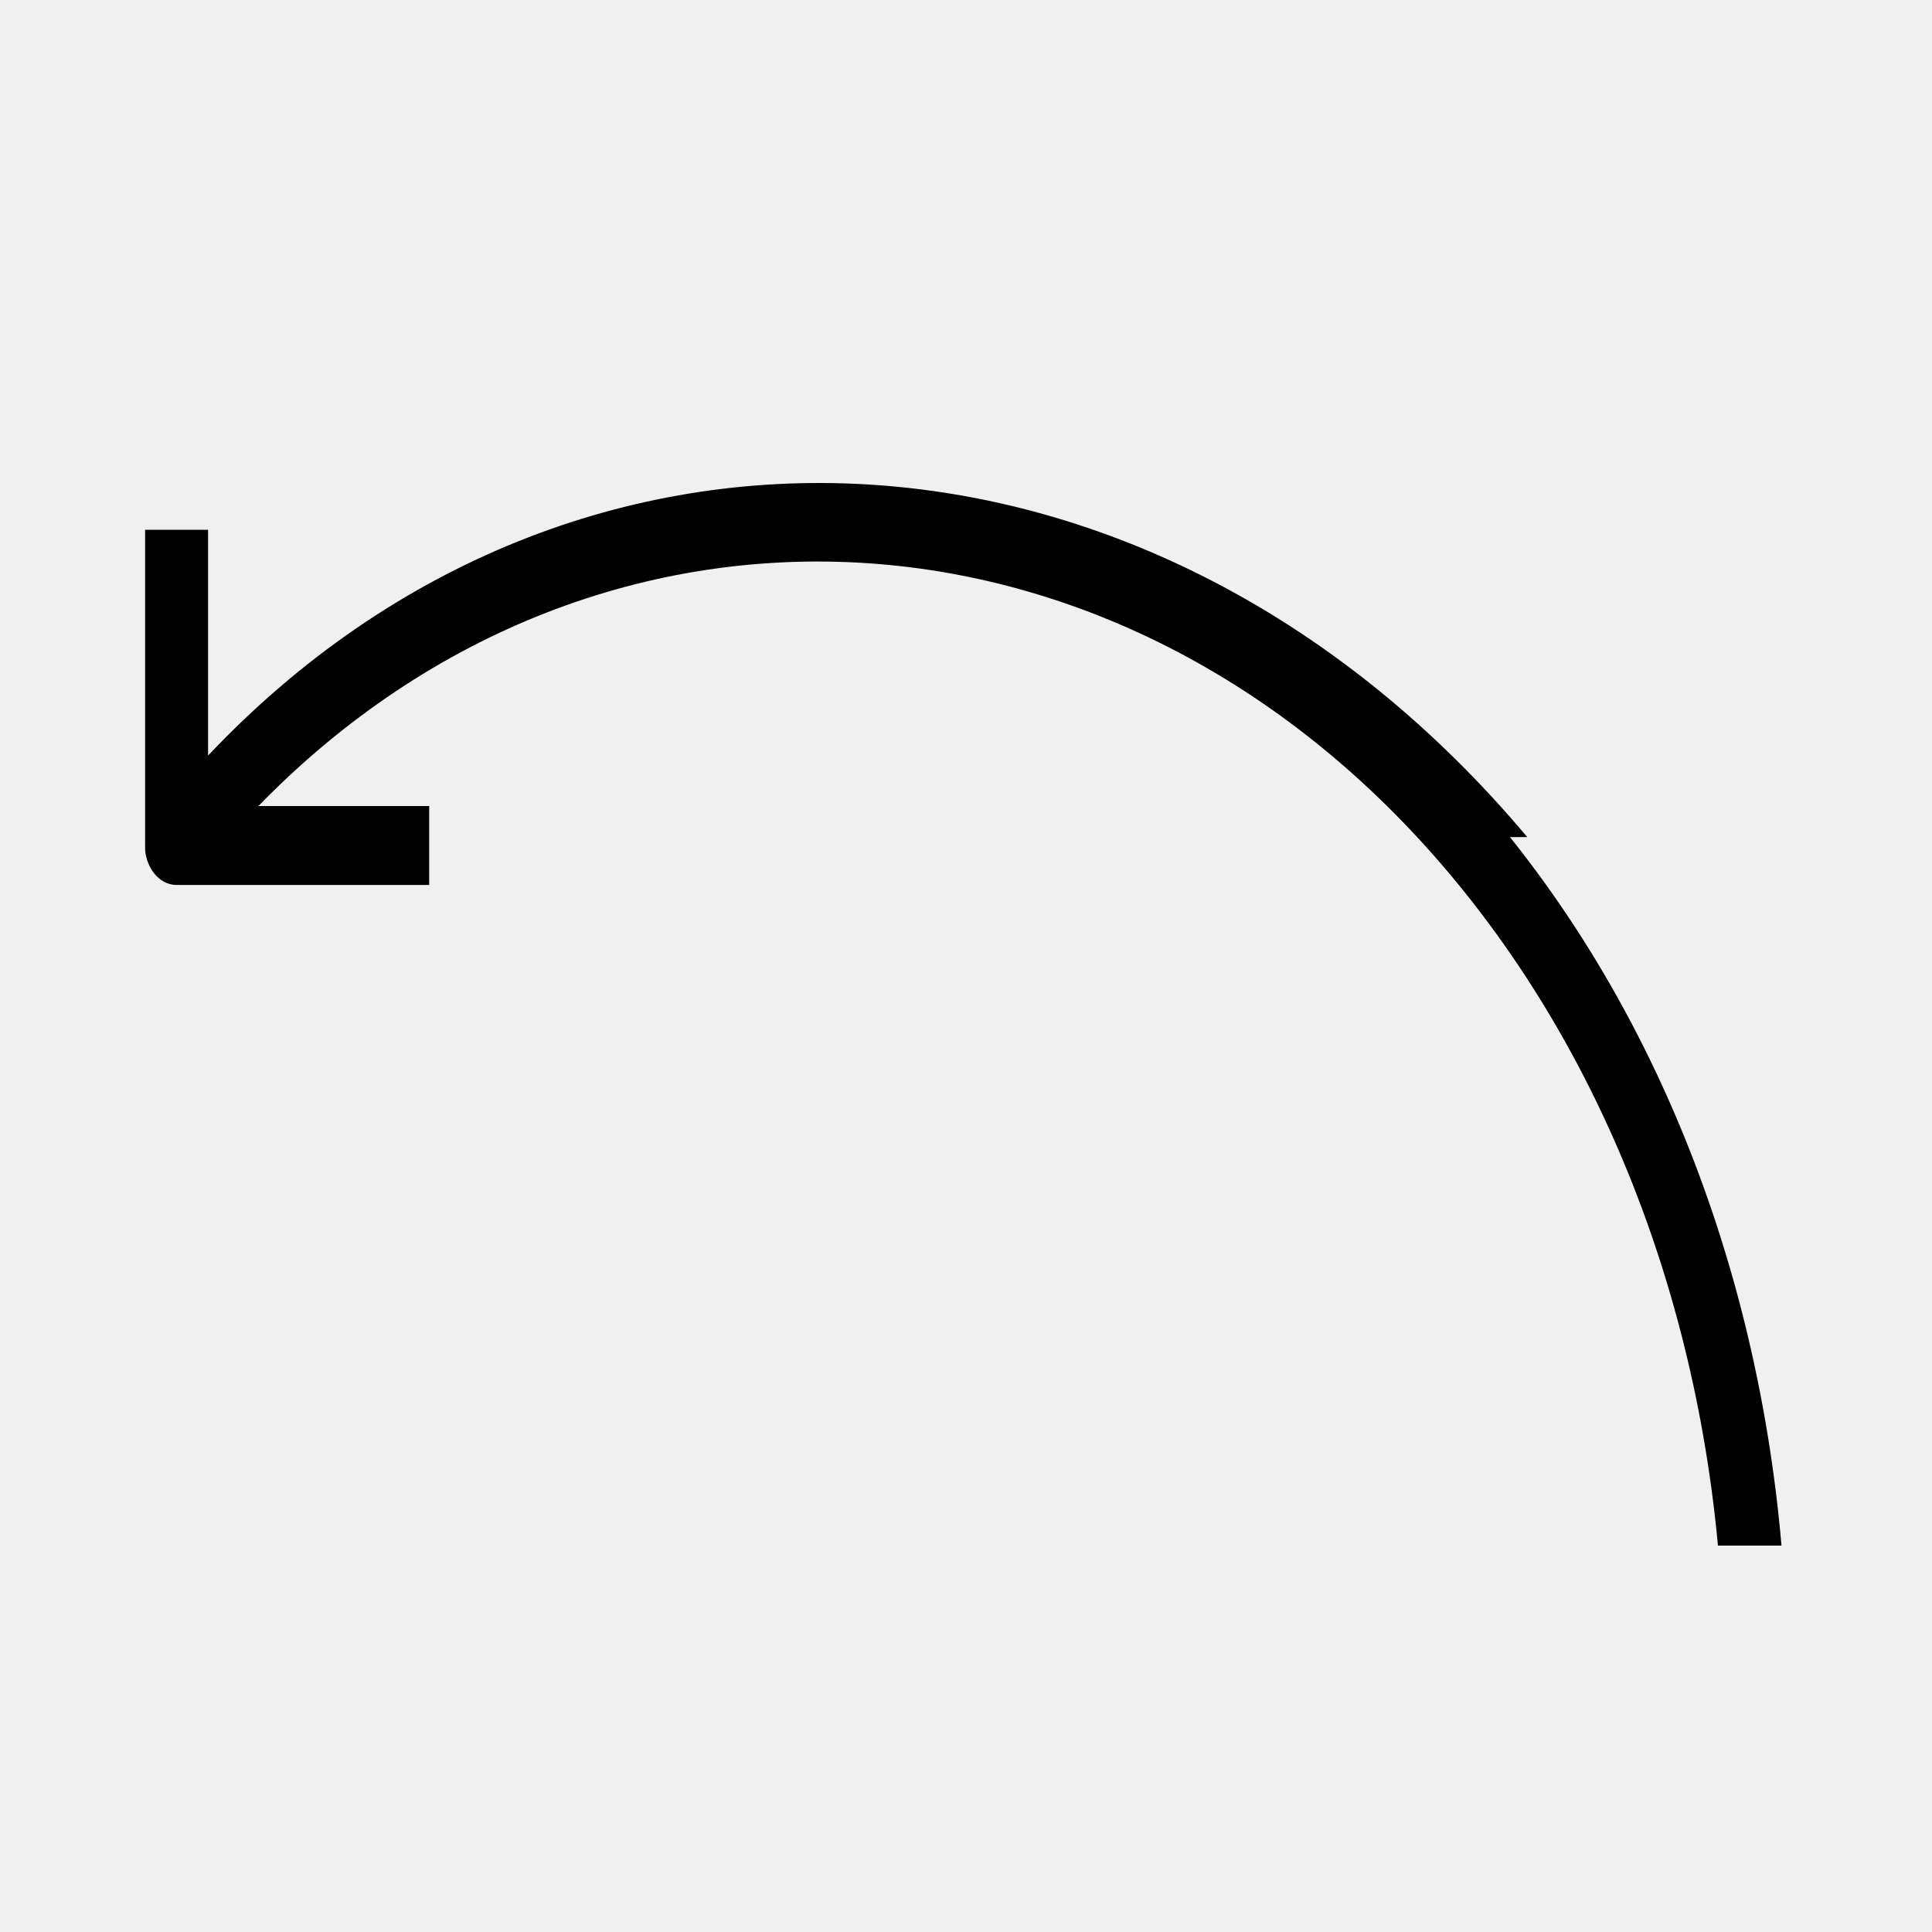
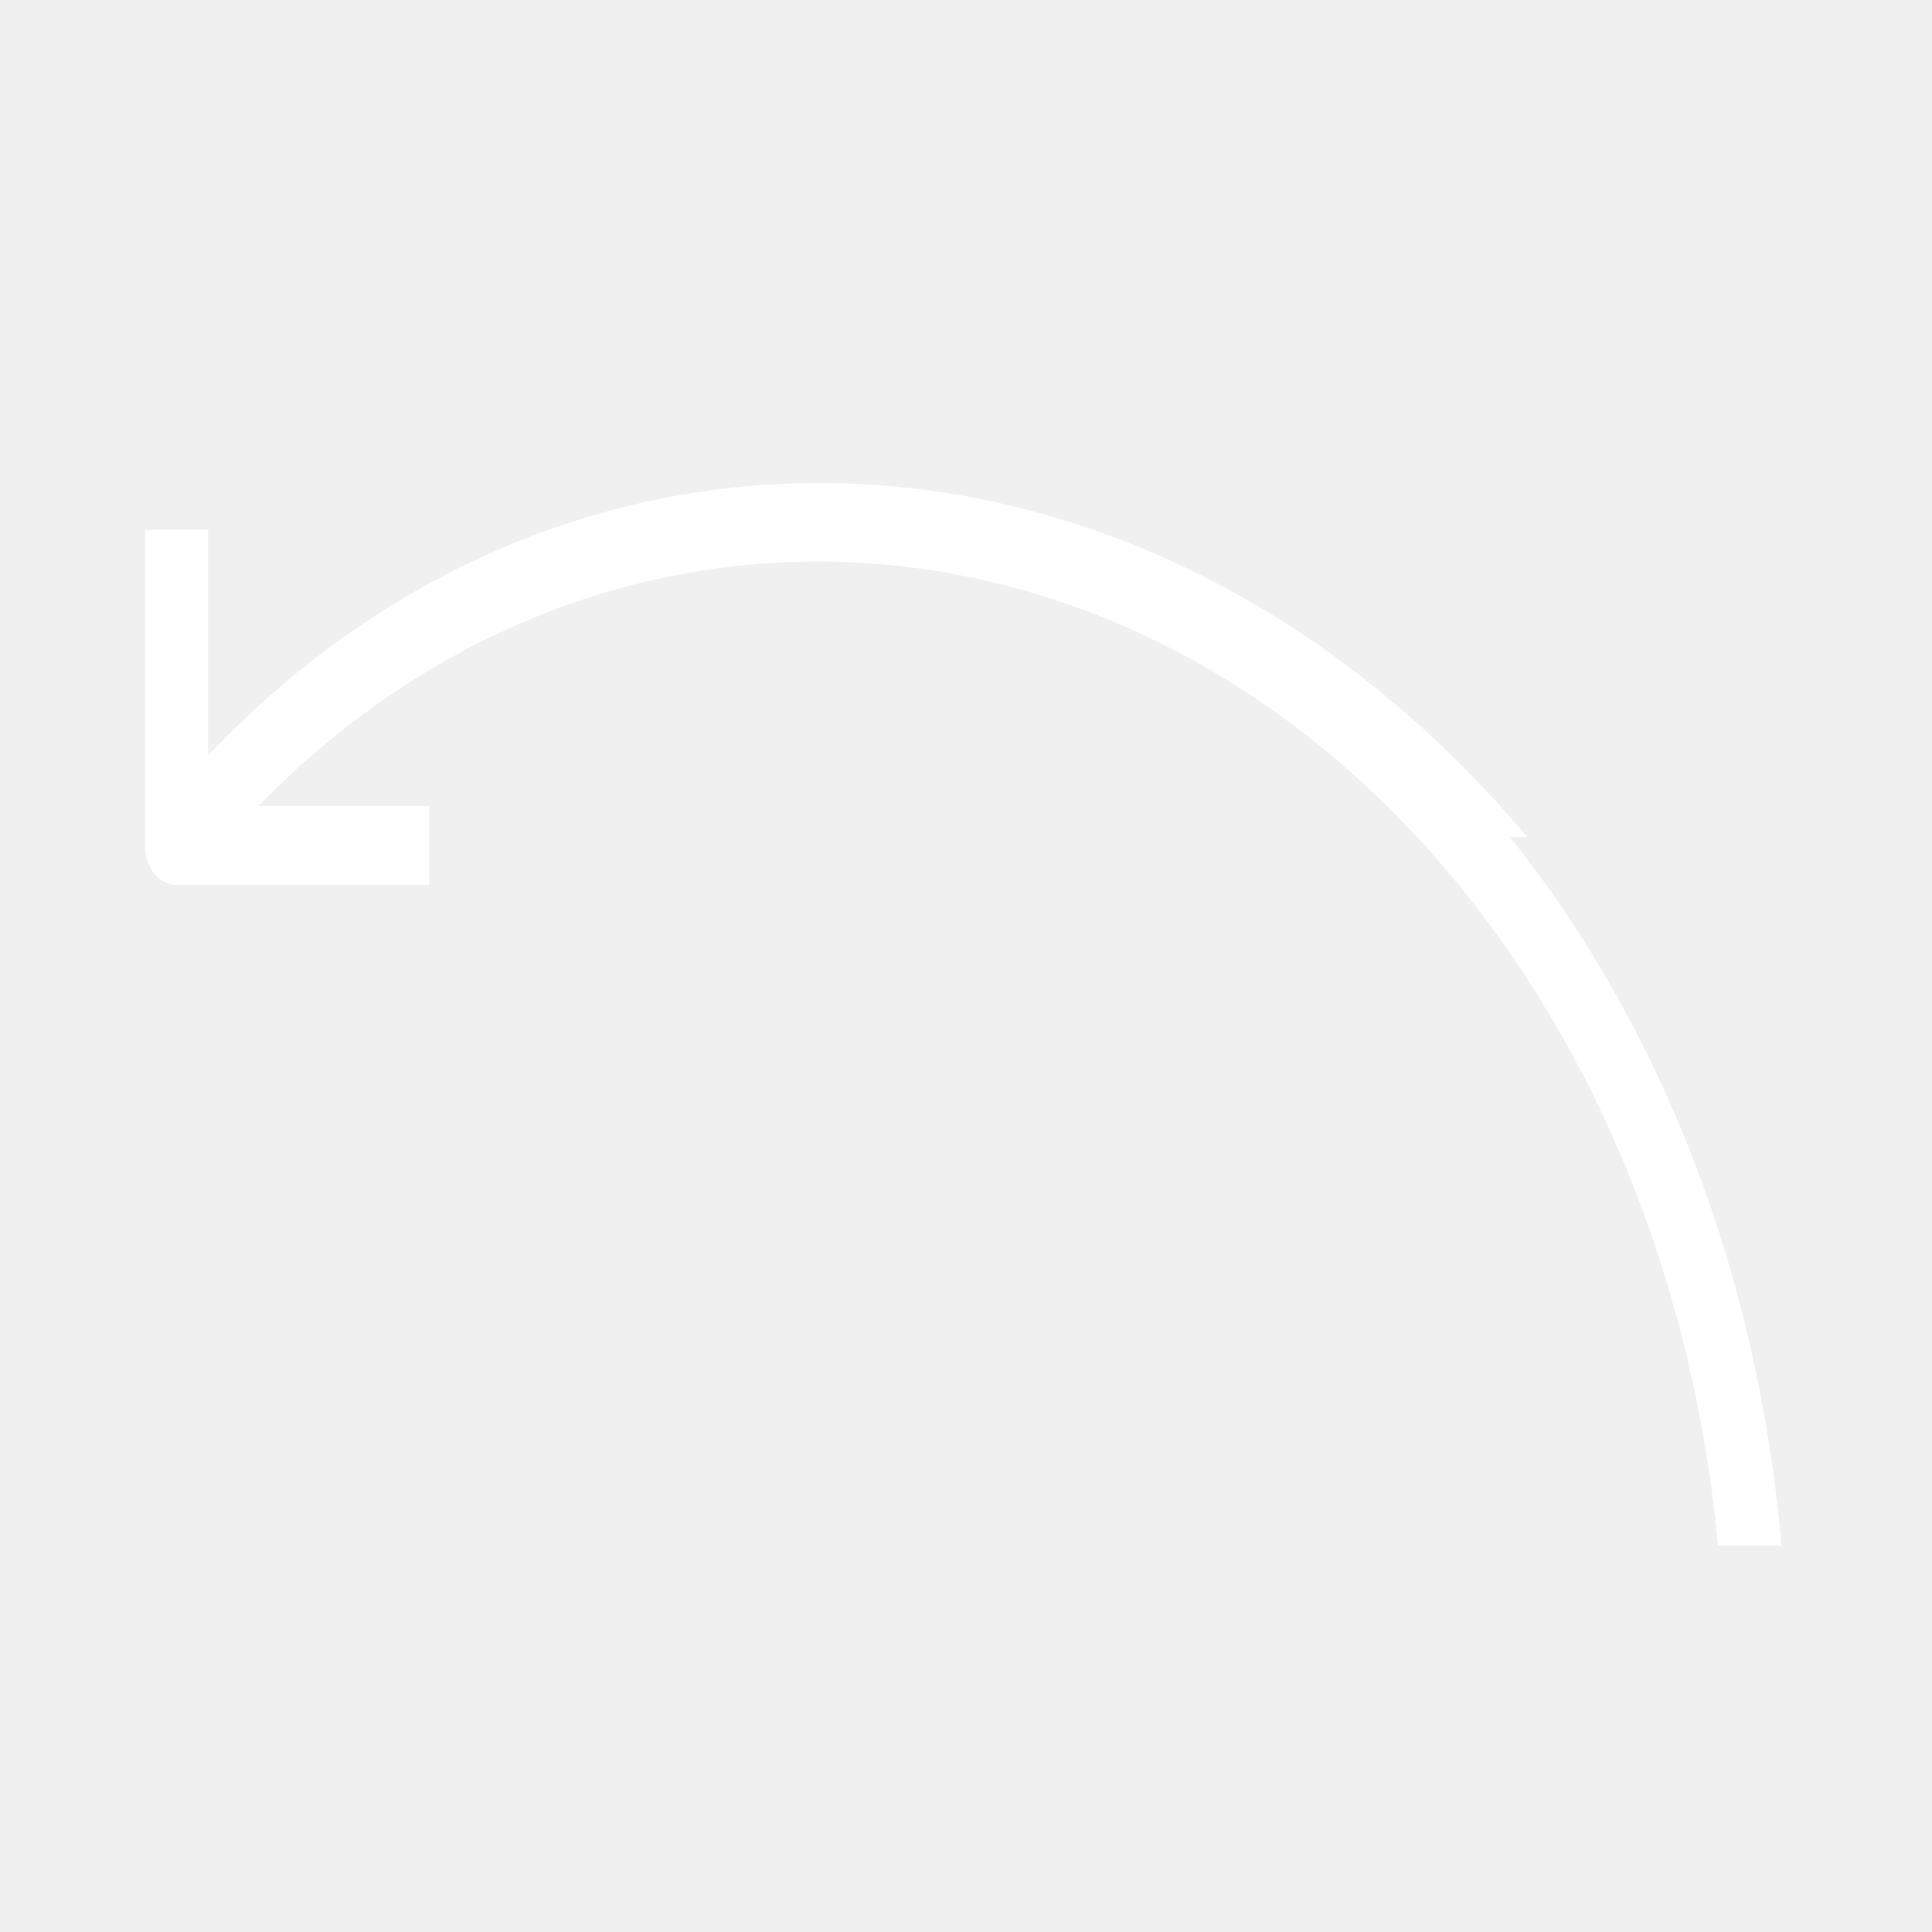
<svg xmlns="http://www.w3.org/2000/svg" xmlns:xlink="http://www.w3.org/1999/xlink" width="40" height="40">
  <defs>
    <path id="b" d="M0 0h34v24H0z" />
  </defs>
  <g transform="translate(3 8)" fill="none" fill-rule="evenodd">
    <mask id="undoB" fill="#fff">
      <use xlink:href="#b" />
    </mask>
-     <path d="M28.62 9.331C20.935.18 8.932-.428 1.308 7.643V2.968H0v6.537c0 .45.293.817.654.817h5.232V8.688H2.35c7.125-7.322 18.2-6.683 24.987 1.8 7.14 8.92 7.14 23.437 0 32.357L28.262 44c7.65-9.557 7.65-25.111 0-34.669z" fill="#000" mask="url(#undoB)" />
+     <path d="M28.62 9.331C20.935.18 8.932-.428 1.308 7.643V2.968H0v6.537c0 .45.293.817.654.817h5.232V8.688H2.35c7.125-7.322 18.2-6.683 24.987 1.8 7.14 8.92 7.14 23.437 0 32.357L28.262 44c7.65-9.557 7.65-25.111 0-34.669z" fill="#fff" mask="url(#undoB)" />
  </g>
</svg>
